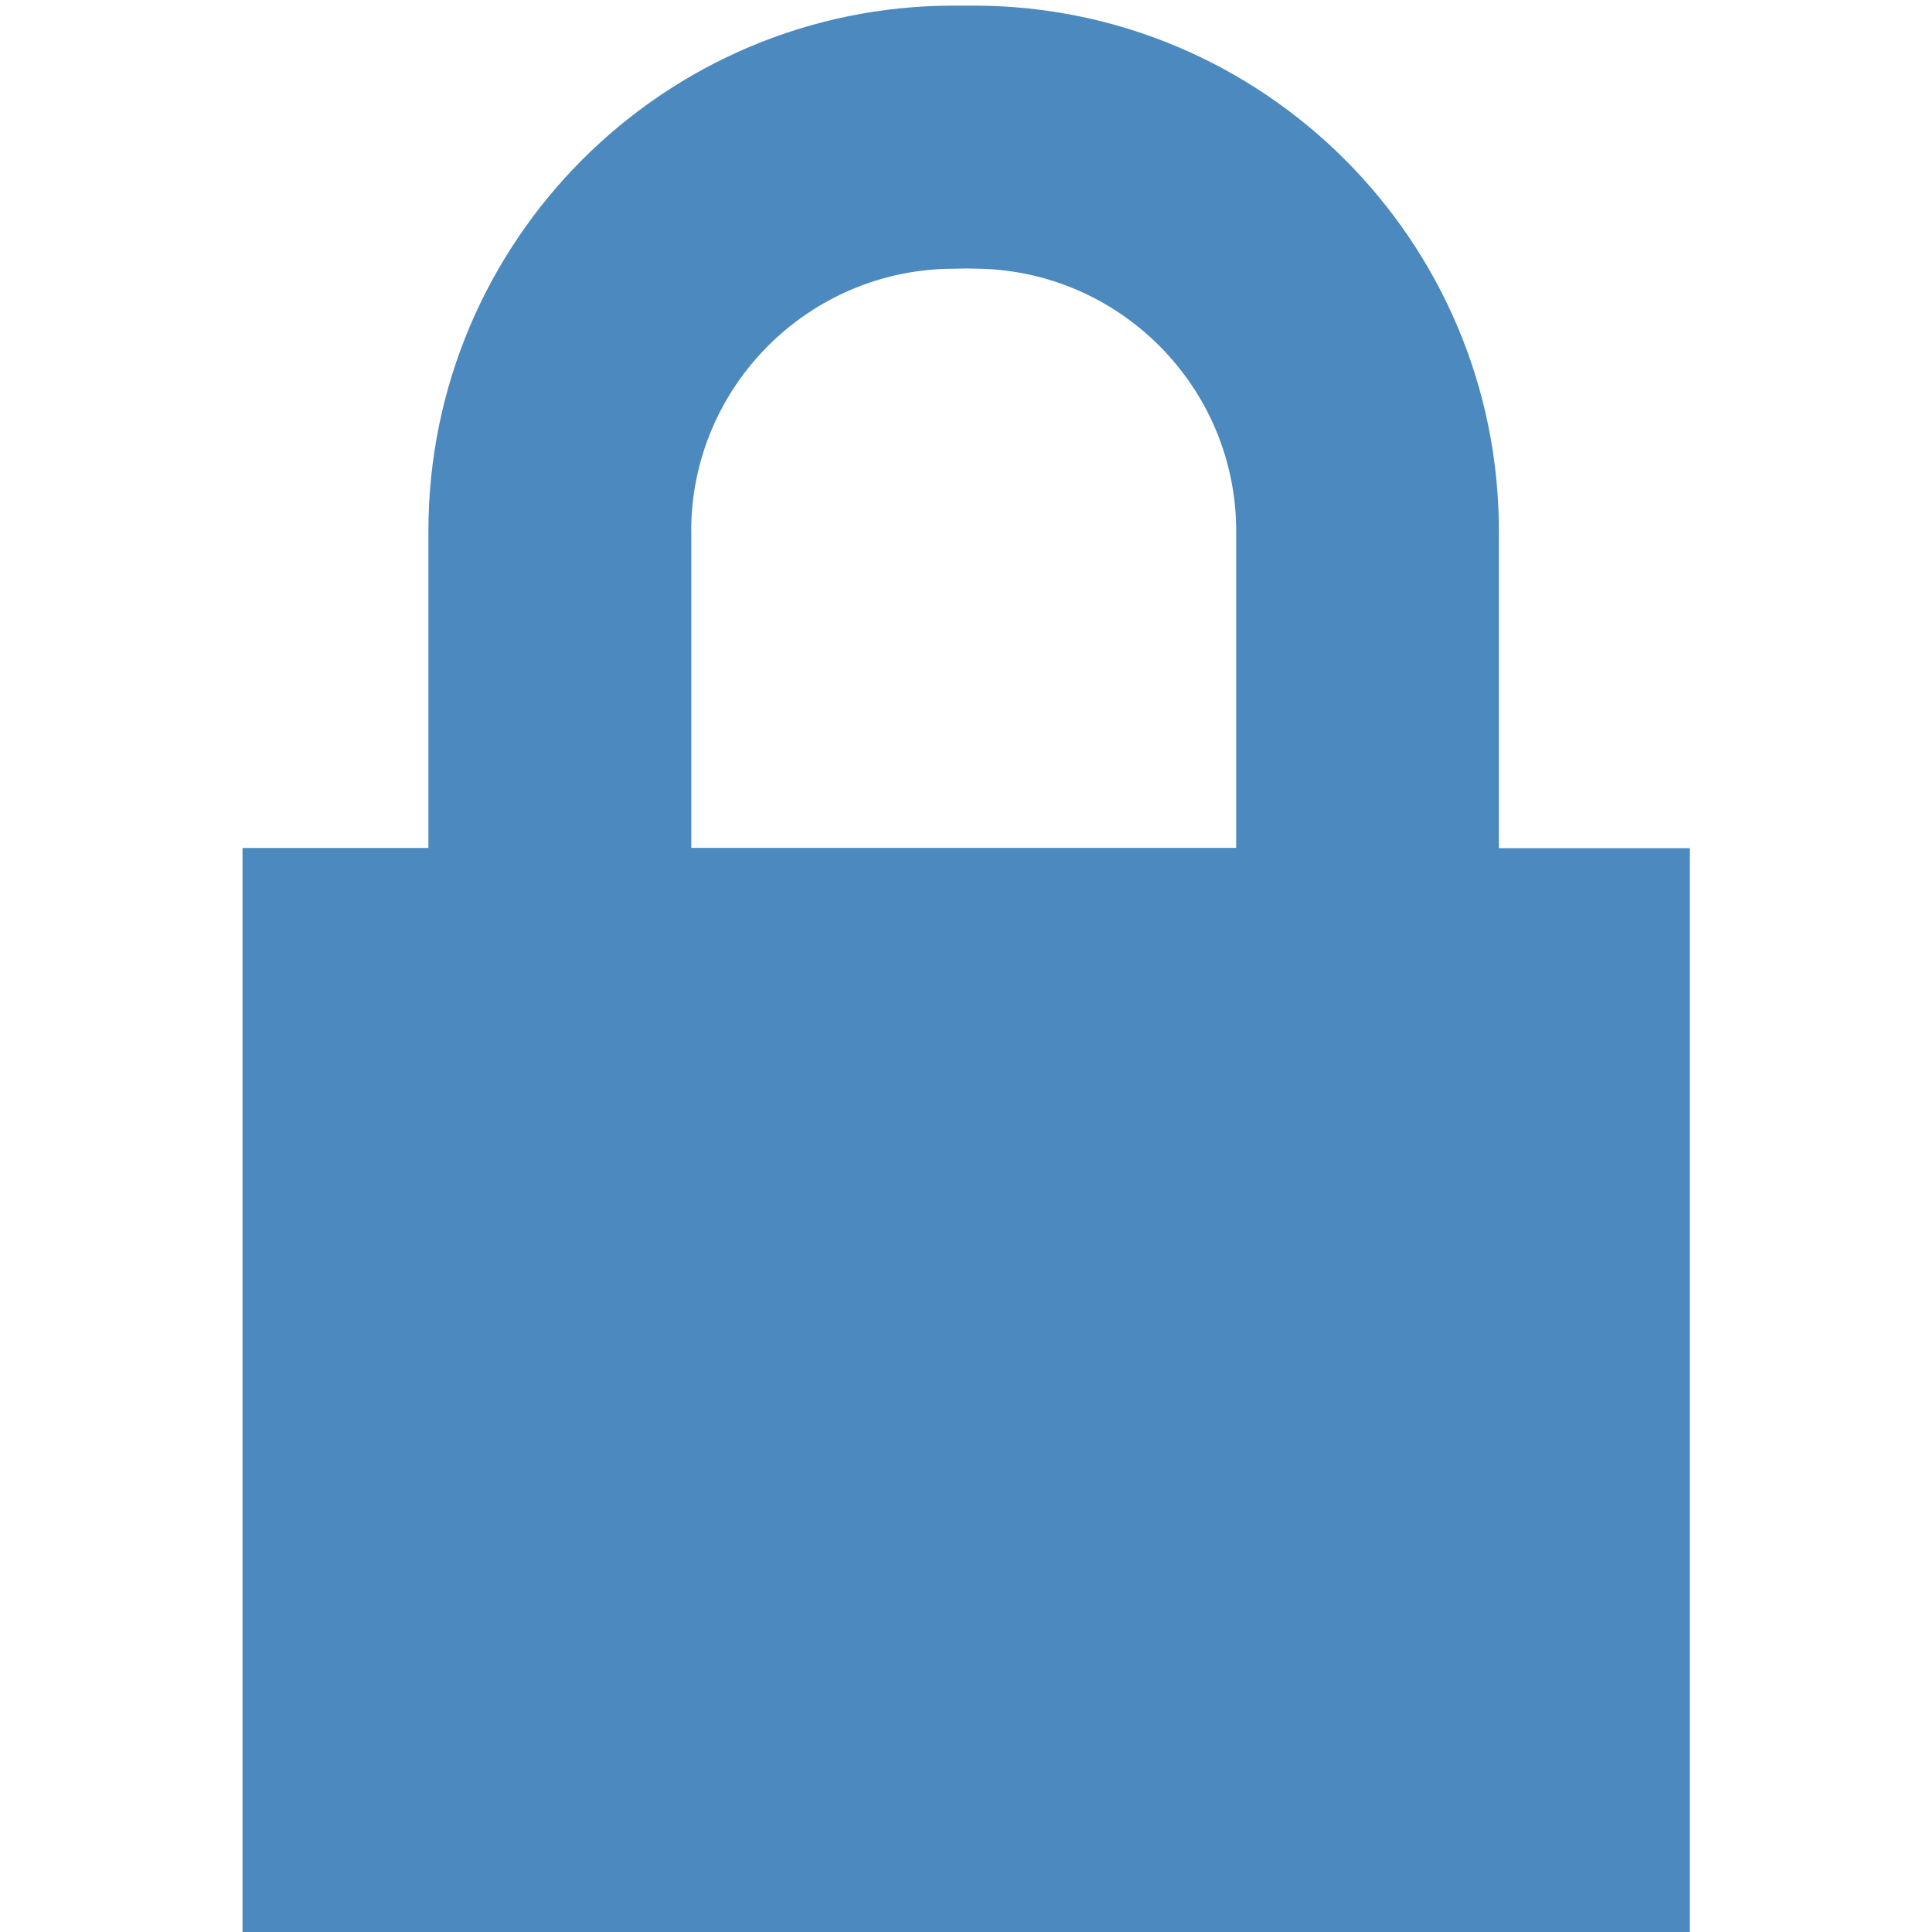
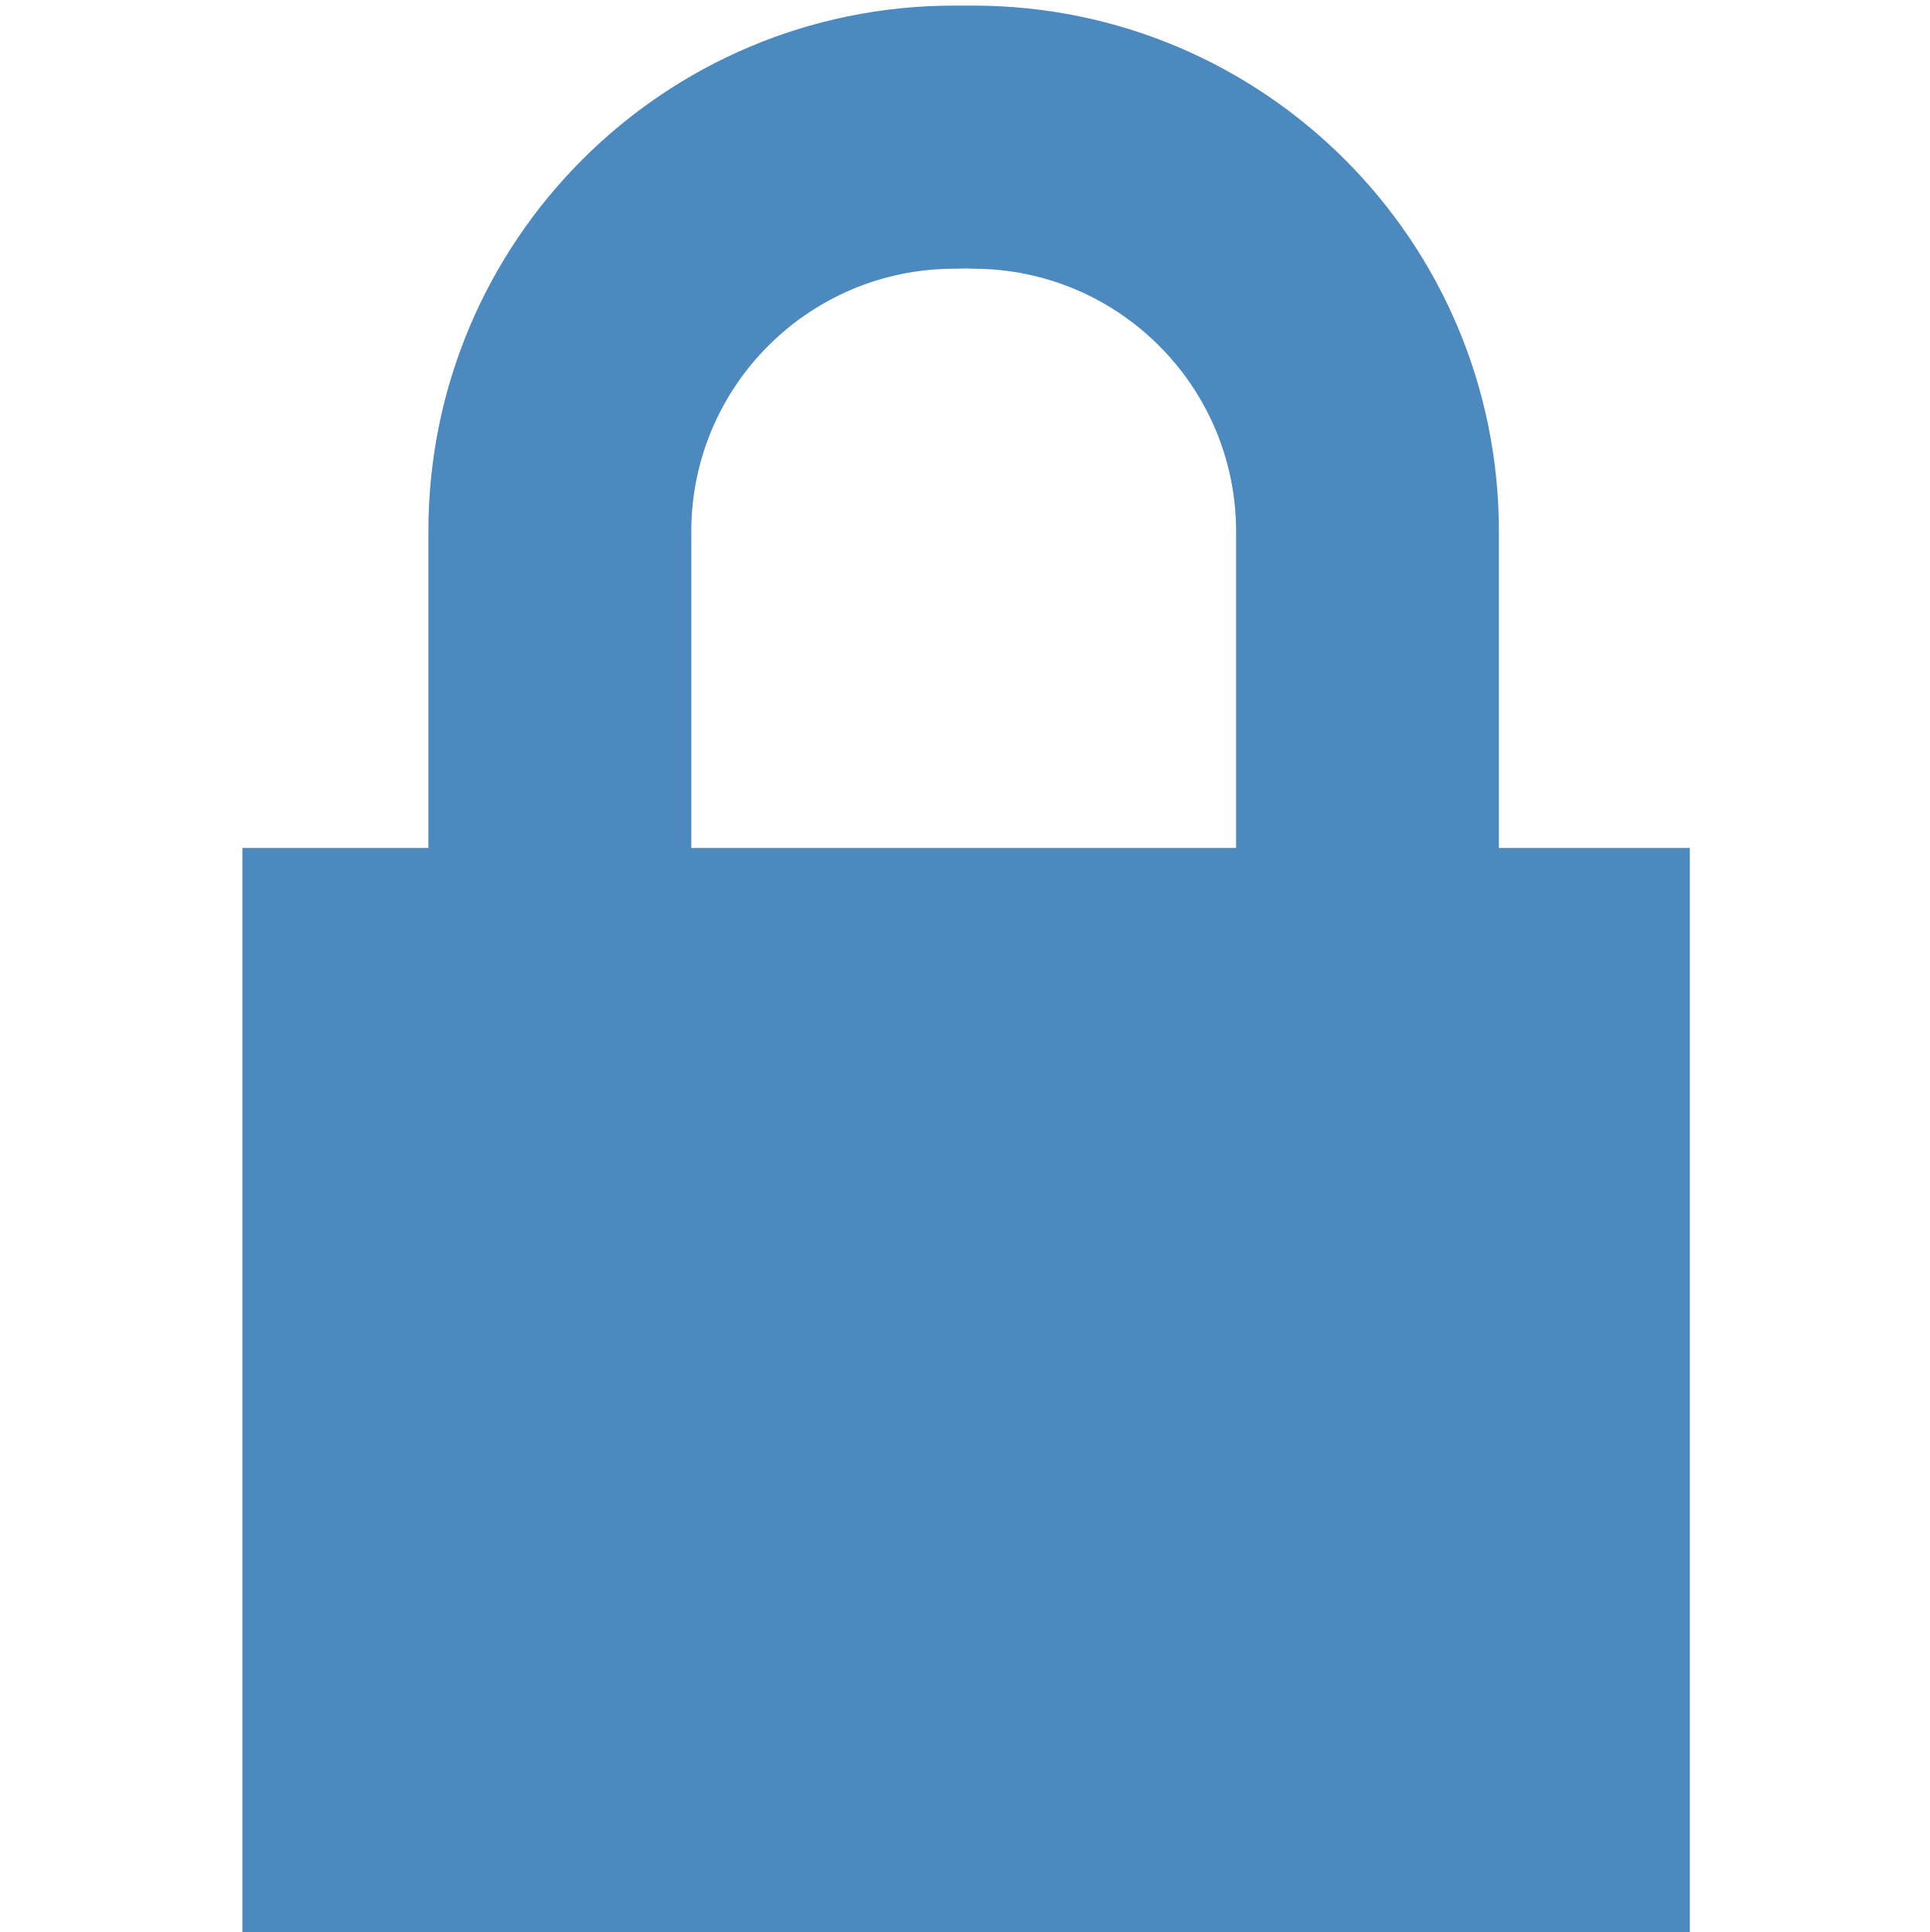
<svg xmlns="http://www.w3.org/2000/svg" width="19.971" height="20" viewBox="0 0 19.971 20">
-   <path fill="none" d="M0 .03h19.97V20H0z" />
-   <path d="M15.514 8.778V5.5c0-3.004-2.436-5.442-5.44-5.442h-.2c-3.005 0-5.44 2.438-5.44 5.442v3.278H2.51v11.25h14.98V8.78h-1.976zM7.154 5.5c0-1.5 1.22-2.718 2.72-2.718l.133-.003.068.002c1.5 0 2.72 1.22 2.72 2.718v3.278h-5.64V5.5z" fill="#4C89BE" />
+   <path fill="none" d="M0 .029h19.971V20H0z" />
+   <path d="M15.514 8.778V5.5A5.442 5.442 0 0 0 10.075.058h-.202A5.441 5.441 0 0 0 4.434 5.5v3.278H2.509v11.251H17.49V8.778h-1.976zM7.155 5.5a2.722 2.722 0 0 1 2.719-2.718l.133-.003.068.003A2.722 2.722 0 0 1 12.794 5.5v3.278H7.155V5.5z" fill="#4c89be" />
</svg>
